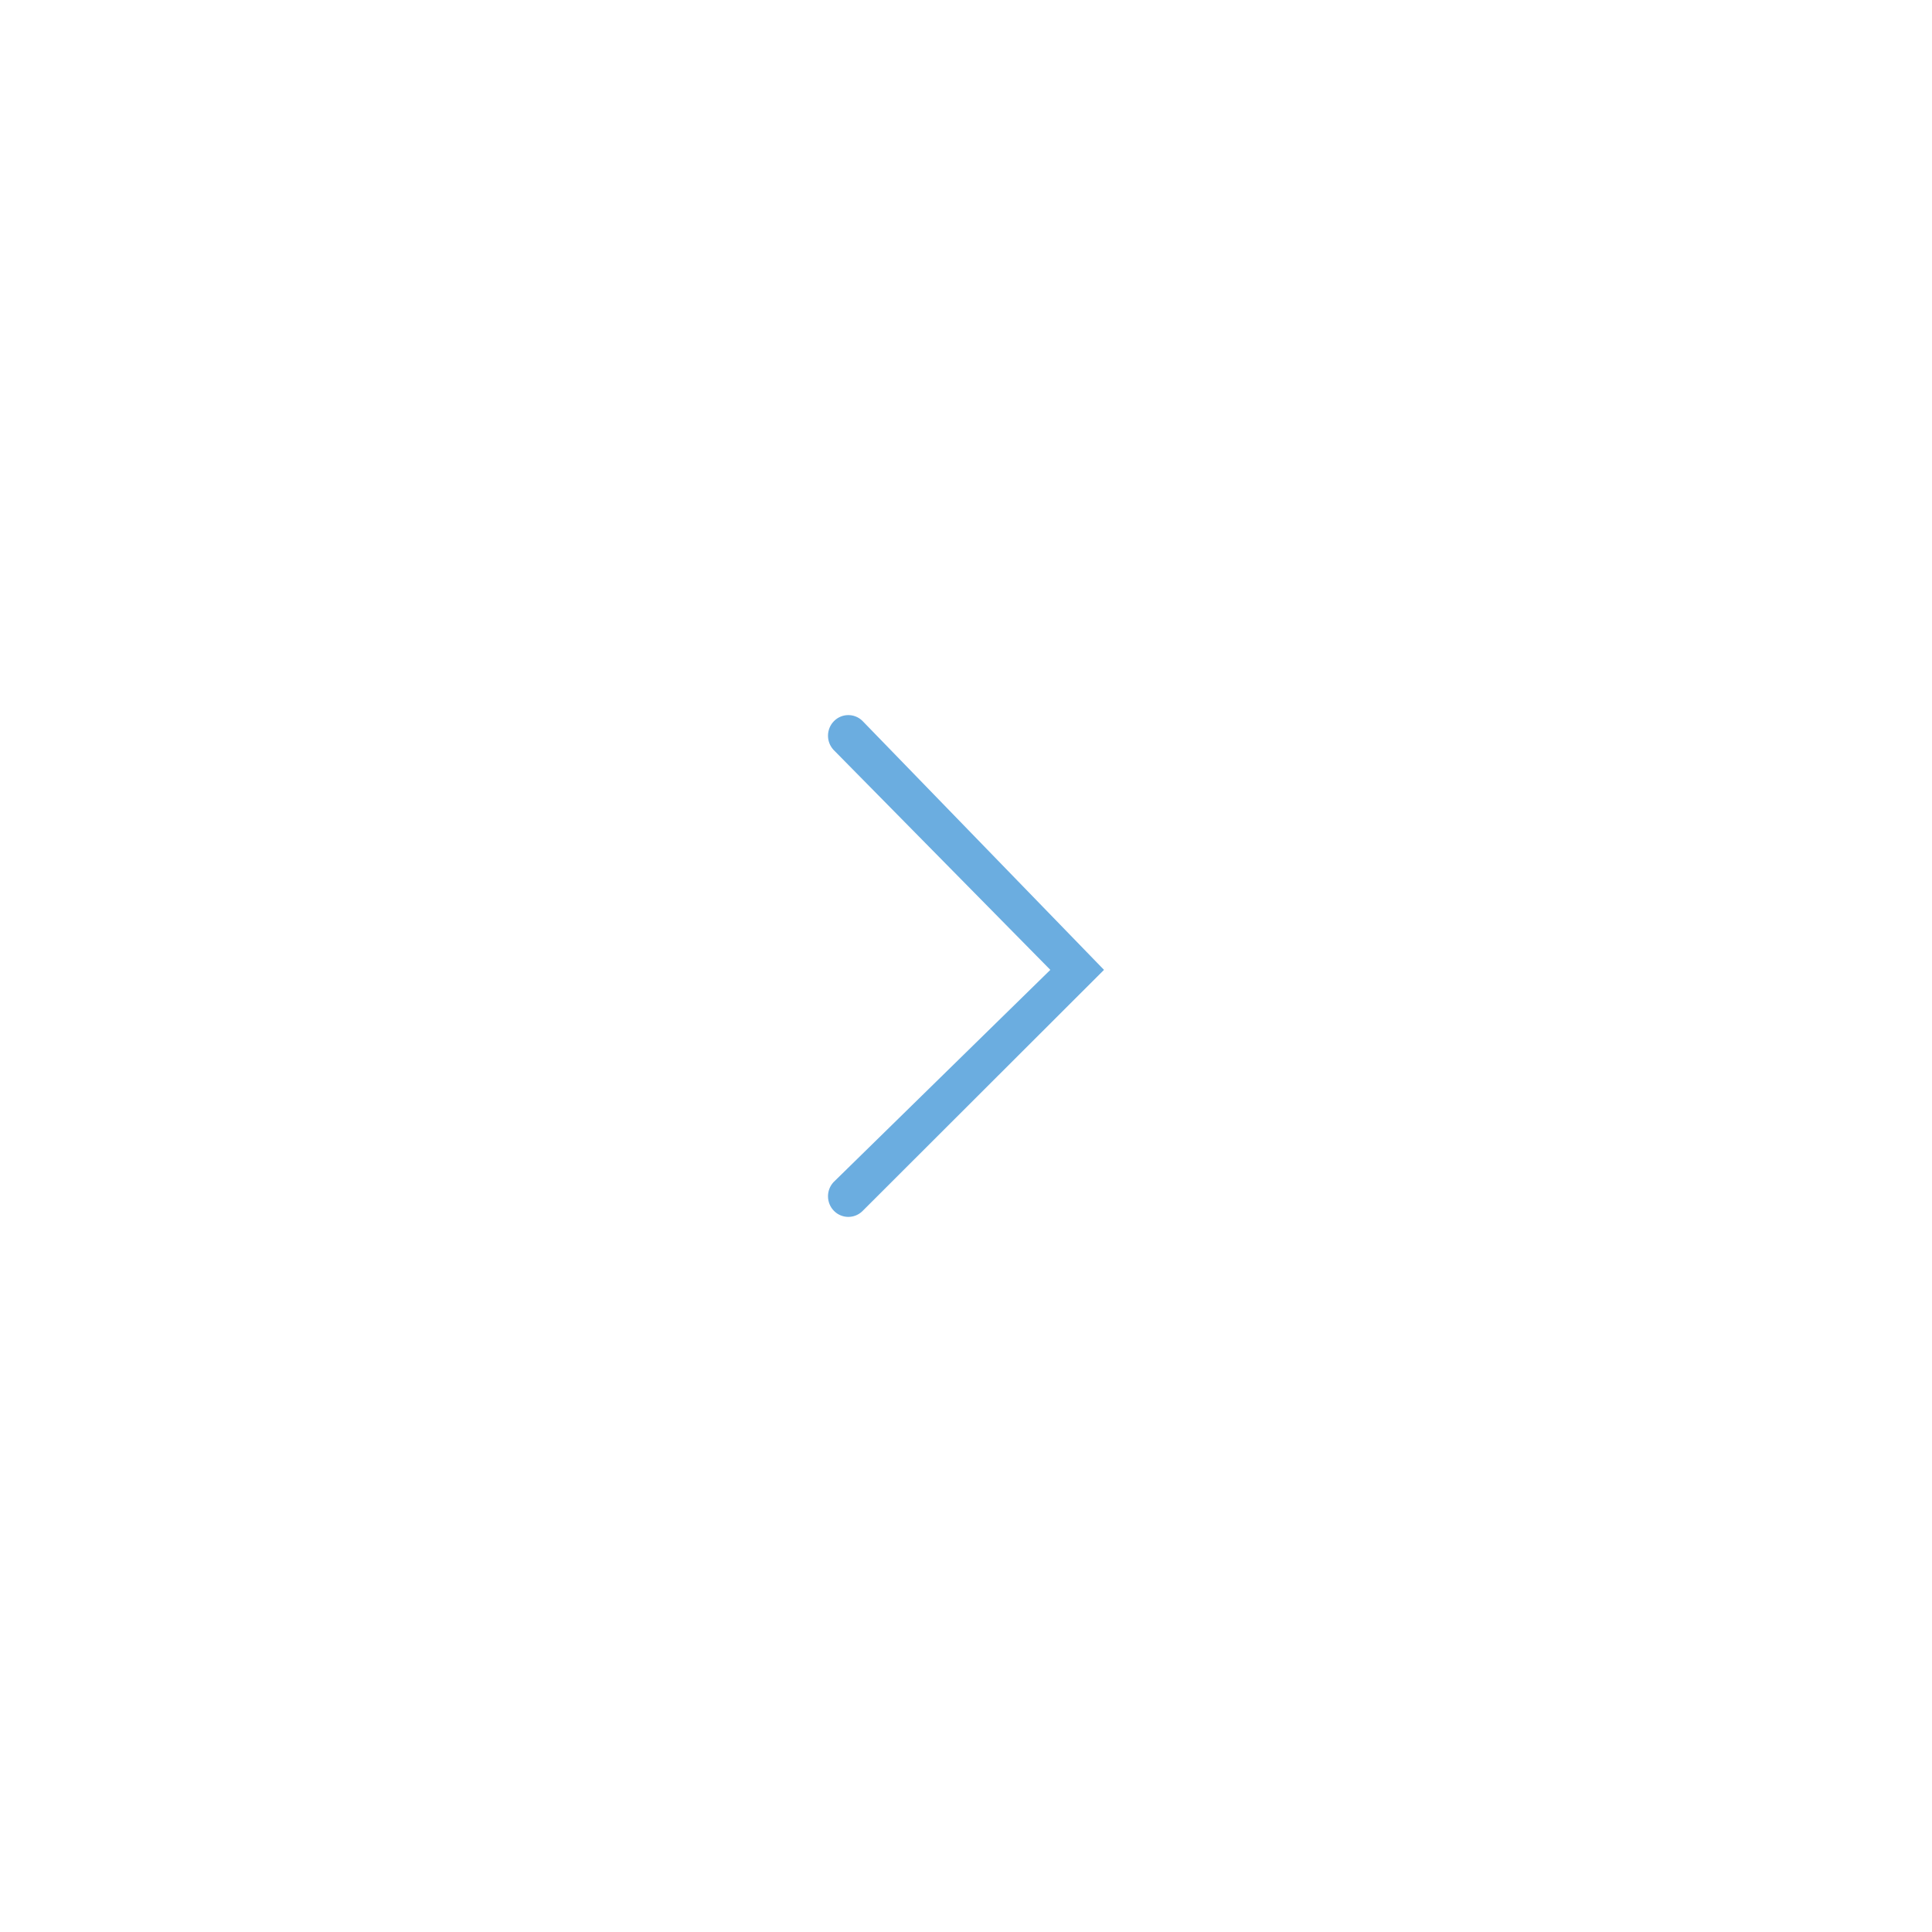
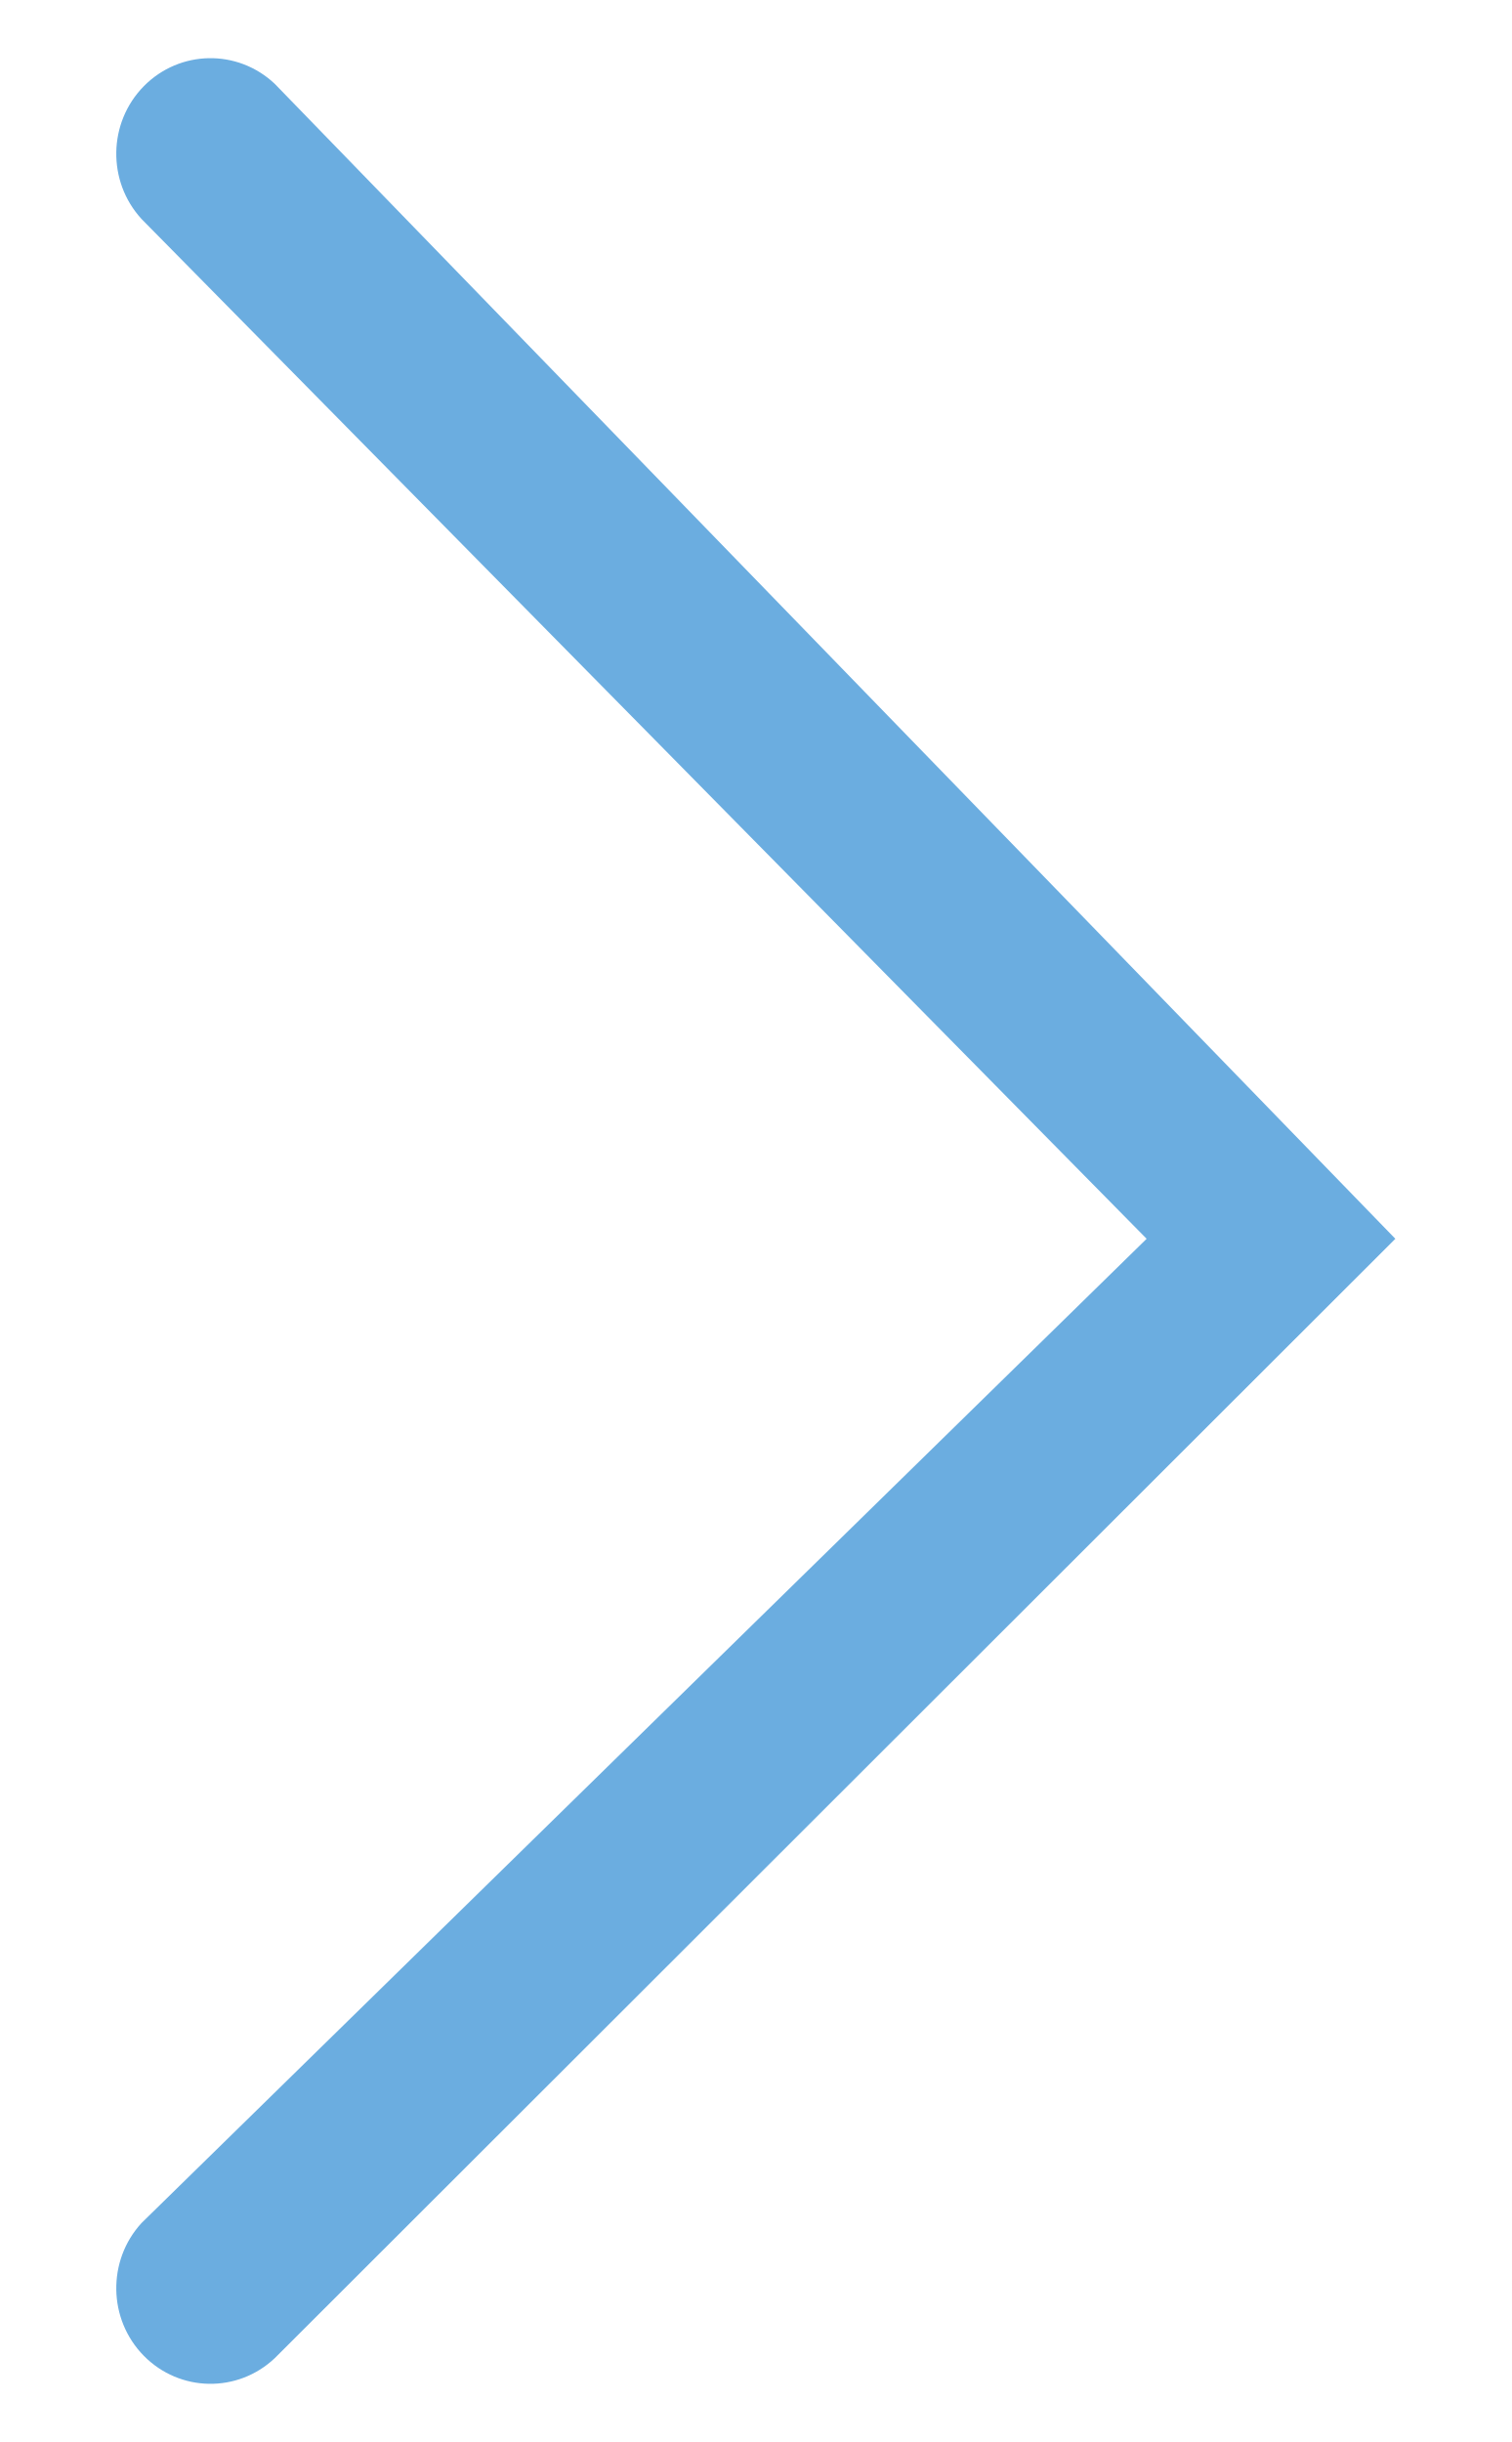
- <svg xmlns="http://www.w3.org/2000/svg" width="77" height="77" viewBox="0 0 77 77" fill="none">
-   <path fill-rule="evenodd" clip-rule="evenodd" d="M34.363 28.721C34.043 28.419 33.546 28.428 33.237 28.741C32.929 29.054 32.92 29.559 33.218 29.883L41.861 38.654L33.218 47.117C32.92 47.441 32.929 47.946 33.237 48.259C33.546 48.572 34.043 48.581 34.363 48.279L44 38.654L34.363 28.721Z" fill="#6BADE0" />
+ <svg xmlns="http://www.w3.org/2000/svg" width="13" height="21" viewBox="0 0 13 21" fill="none">
+   <path fill-rule="evenodd" clip-rule="evenodd" d="M2.363 0.721C2.043 0.419 1.546 0.428 1.237 0.741C0.929 1.054 0.92 1.559 1.217 1.883L9.861 10.653L1.217 19.117C0.92 19.441 0.929 19.946 1.237 20.259C1.546 20.572 2.043 20.581 2.363 20.279L12 10.653L2.363 0.721Z" fill="#6BADE0" />
</svg>
